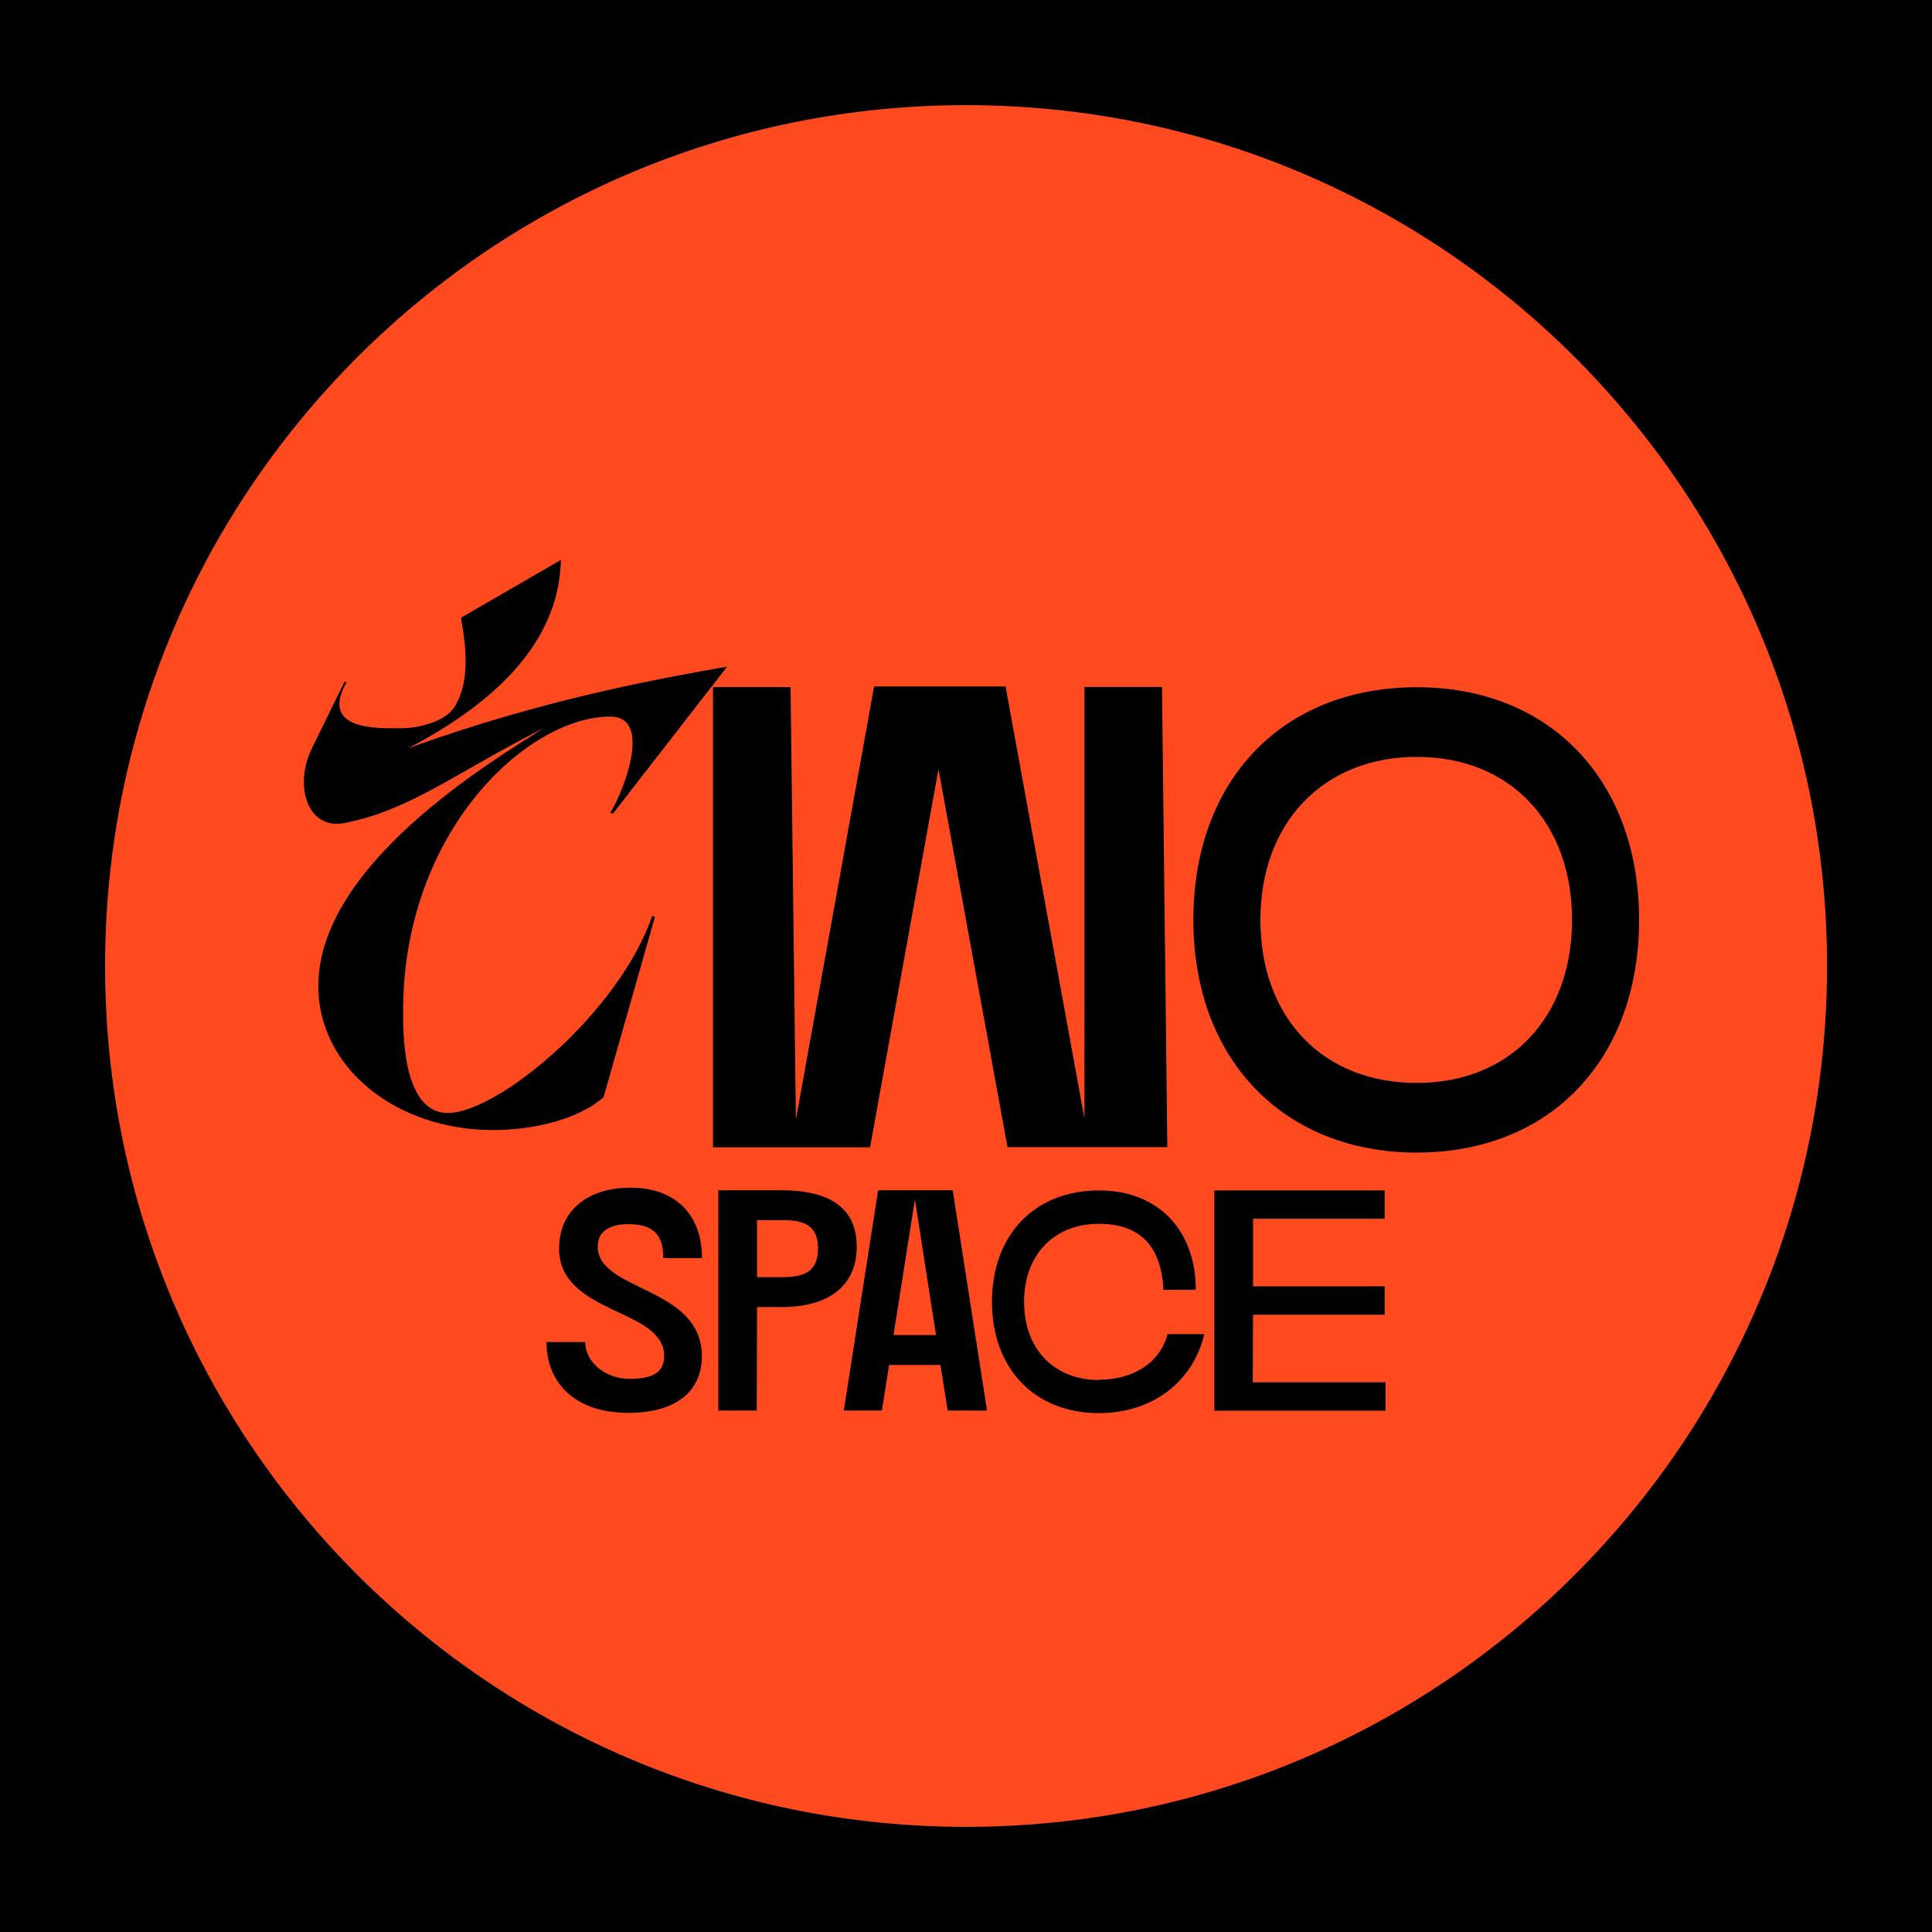
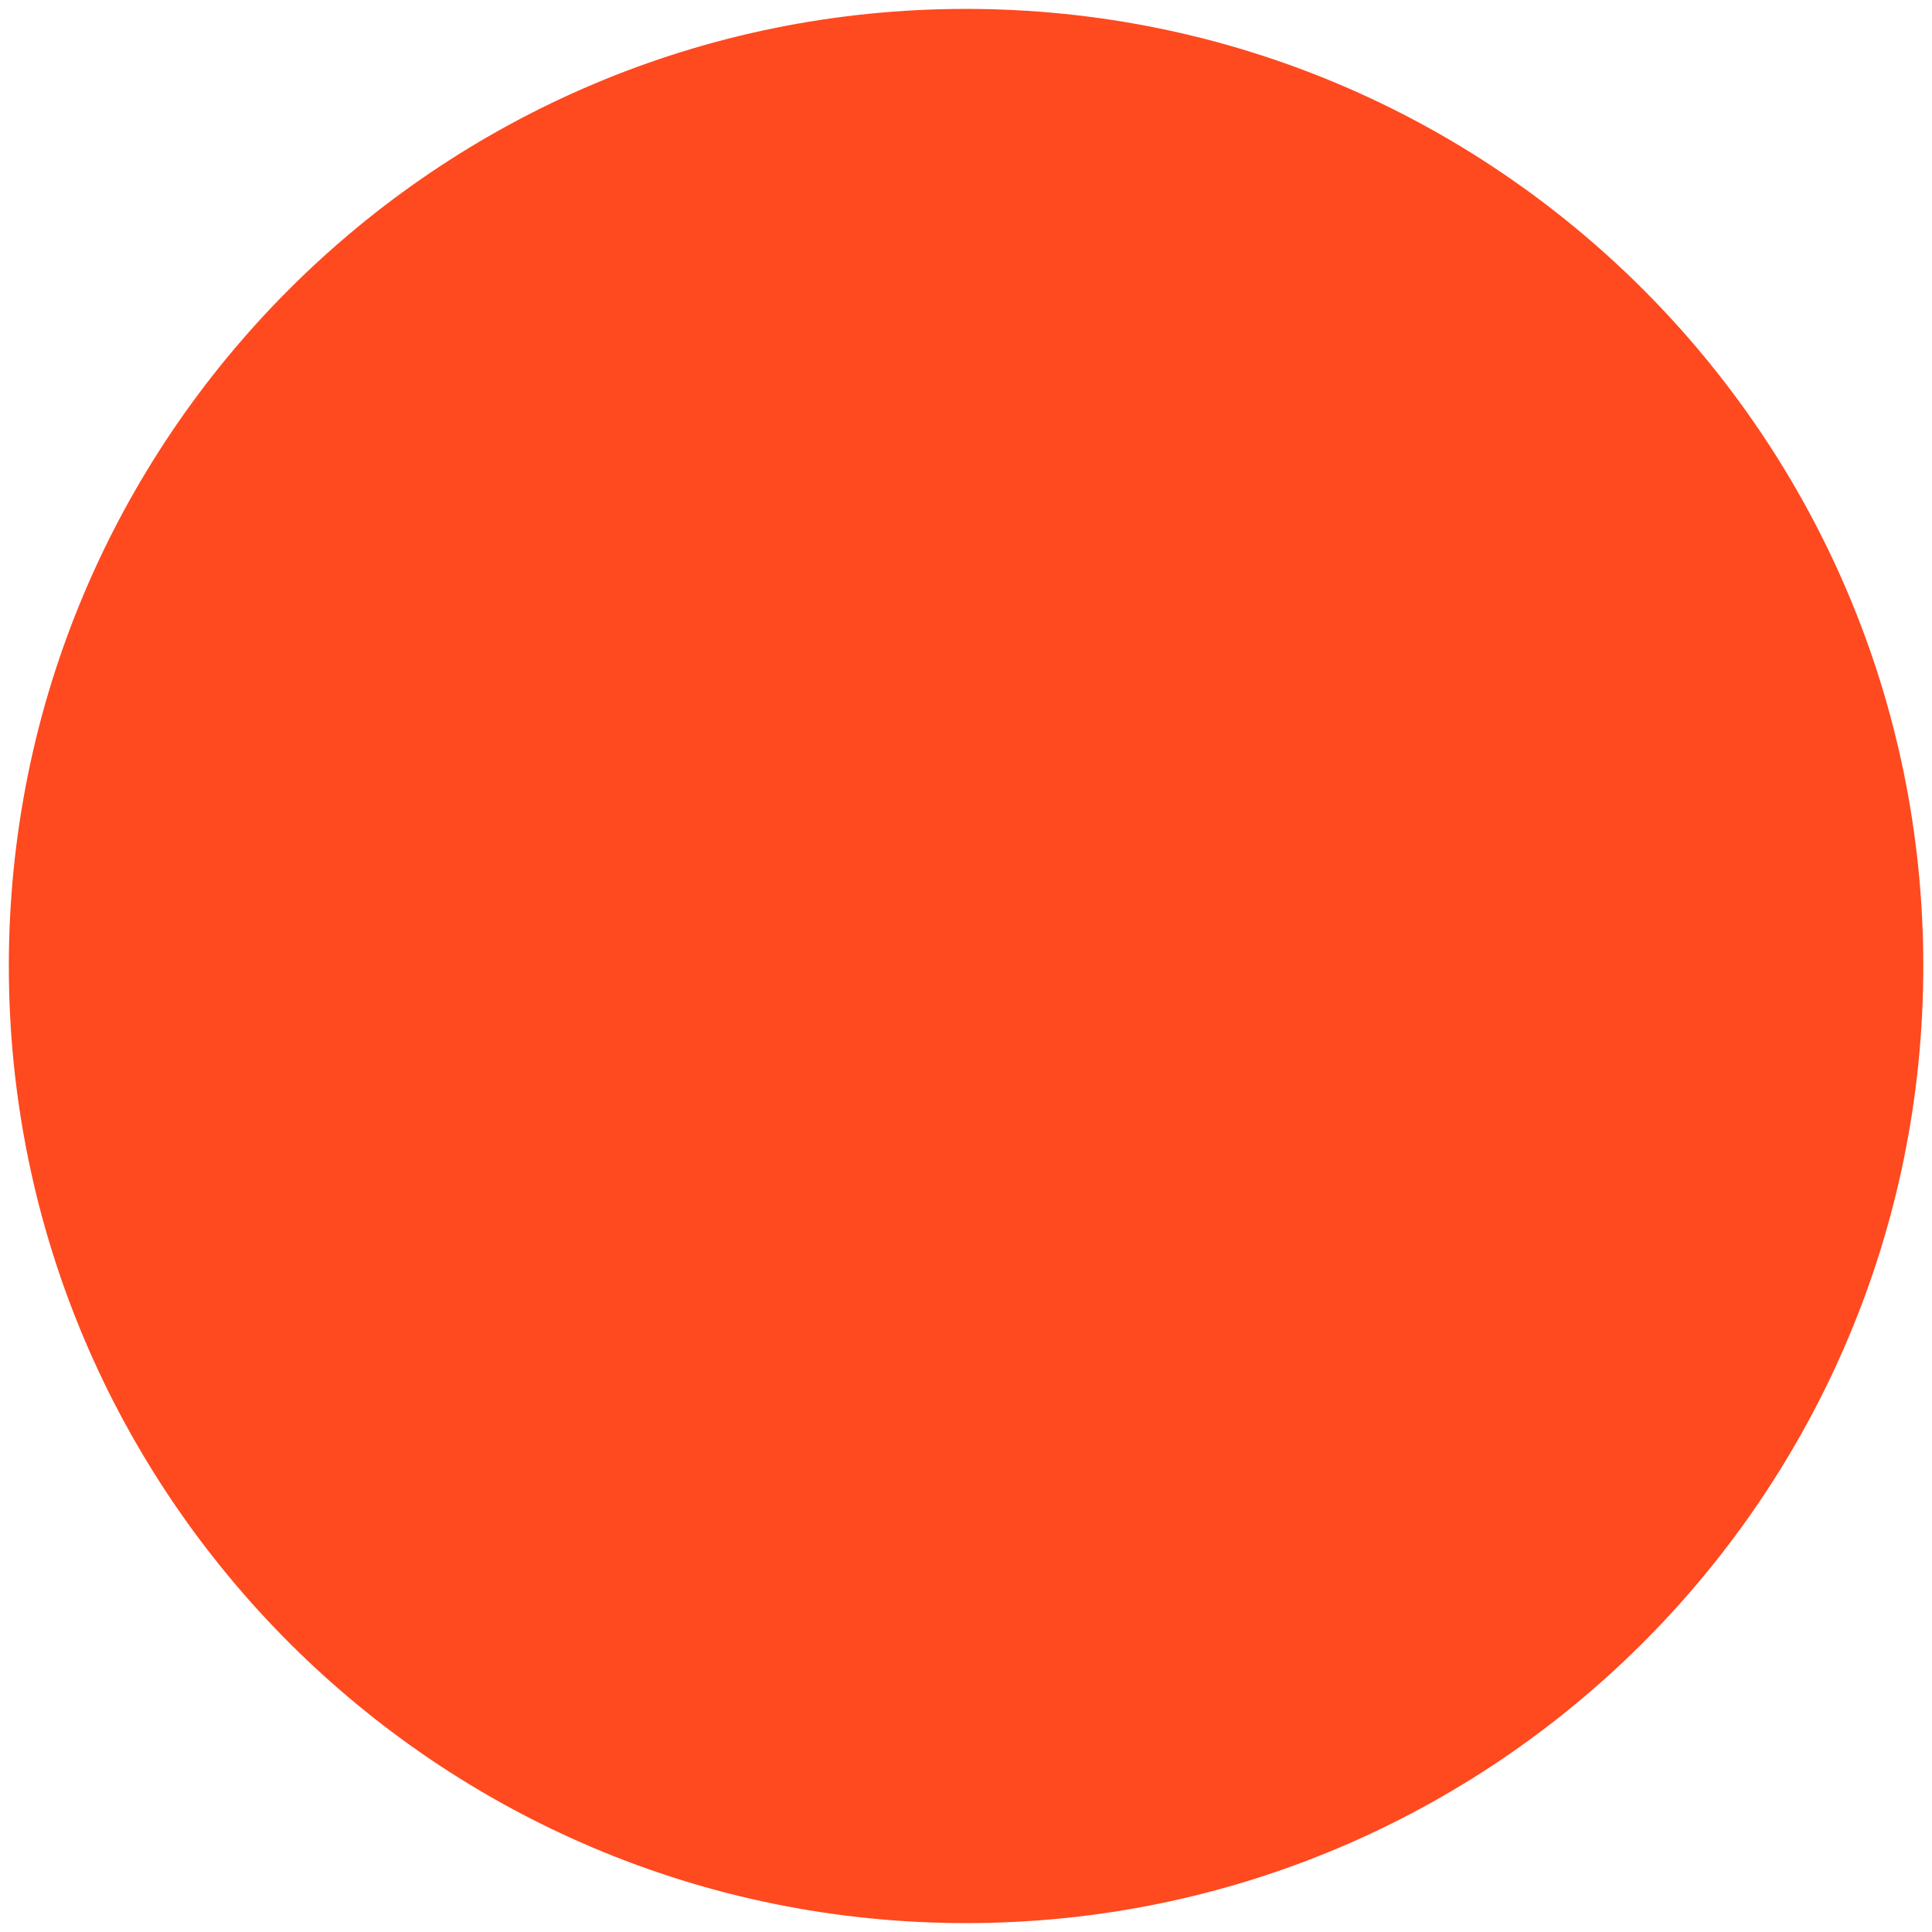
- <svg xmlns="http://www.w3.org/2000/svg" width="179" height="179" viewBox="0 0 179 179" fill="none">
-   <path d="M179 0H0V179H179V0Z" fill="black" />
-   <path d="M89.505 169.258C133.561 169.258 169.275 133.549 169.275 89.5C169.275 45.451 133.561 9.742 89.505 9.742C45.45 9.742 9.736 45.451 9.736 89.5C9.736 133.549 45.45 169.258 89.505 169.258Z" fill="#FF491F" />
-   <g transform="translate(28, 51)">
-     <path d="M23.964 0.9C23.844 6.502 20.557 12.717 9.829 18.32C22.44 13.749 33.156 11.865 39.371 10.761L28.776 24.402L28.536 24.282C29.388 23.131 32.736 15.393 28.536 15.393C20.857 15.393 9.349 26.046 9.349 42.674C9.349 44.378 9.229 52.116 13.489 52.116C18.121 52.116 29.328 42.854 32.436 33.844L32.676 33.964L27.924 50.653C25.728 52.608 21.648 53.7 17.689 53.7C8.678 53.7 1.49 47.917 1.49 40.359C1.49 29.093 17.629 19.472 22.44 16.424C14.161 20.623 10.069 24.043 3.926 25.254C0.458 25.926 -0.766 21.787 0.878 18.368L3.926 12.153L4.106 12.213C1.55 16.724 7.094 16.472 9.098 16.472C11.101 16.472 13.117 15.74 13.909 14.769C15.553 12.573 15.253 9.166 14.701 6.239L23.964 0.876V0.9Z" fill="black" />
-   </g>
-   <path d="M86.949 71.276L80.614 106.296H66.059V63.658H73.246L73.739 103.729L80.986 63.598H93.165L100.472 103.609V63.646H107.66L108.152 106.284H93.345L86.949 71.264V71.276Z" fill="black" />
-   <path d="M131.274 63.67C143.645 63.67 151.864 72.32 151.864 85.229C151.864 98.138 143.645 106.788 131.274 106.788C118.903 106.788 110.563 98.138 110.563 85.229C110.563 72.32 118.783 63.67 131.274 63.67ZM131.274 100.334C139.925 100.334 145.649 94.239 145.649 85.229C145.649 76.219 139.925 70.124 131.274 70.124C122.623 70.124 116.779 76.219 116.779 85.229C116.779 94.239 122.503 100.334 131.274 100.334Z" fill="black" />
-   <path d="M51.804 115.642C51.804 111.995 54.66 110.039 58.392 110.039C62.759 110.039 65.039 112.691 65.039 116.566H61.452C61.452 114.874 60.924 113.447 58.356 113.423C56.868 113.387 55.38 113.855 55.38 115.486C55.38 119.685 65.027 119.157 65.027 125.66C65.027 128.923 62.603 130.903 58.236 130.903C52.932 130.903 50.628 127.807 50.628 124.34H54.216C54.24 126.176 56.028 127.747 58.332 127.747C60.108 127.747 61.536 127.364 61.536 125.648C61.536 121.161 51.792 121.833 51.792 115.642H51.804Z" fill="black" />
-   <path d="M70.103 130.687H66.551V110.279H72.443C76.055 110.279 79.378 111.383 79.378 115.498C79.378 119.265 76.606 121.101 72.443 121.101H70.139L70.115 130.699L70.103 130.687ZM72.443 118.33C74.399 118.33 75.79 117.898 75.79 115.678C75.79 113.459 74.387 113.027 72.443 113.051H70.139V118.33H72.443Z" fill="black" />
-   <path d="M87.129 126.464H82.378L81.706 130.687H78.178L81.358 110.279H88.269L91.449 130.687H87.802L87.129 126.464ZM86.722 123.692L84.766 111.131L82.786 123.692H86.722Z" fill="black" />
-   <path d="M101.816 127.831C104.912 127.831 107.444 126.344 108.176 123.608H111.583C110.504 128.095 106.712 130.927 101.816 130.927C95.841 130.927 91.905 126.788 91.905 120.609C91.905 114.43 95.841 110.291 101.816 110.291C107.384 110.291 110.792 114.059 110.792 119.505H107.792C107.588 115.39 105.572 113.387 101.816 113.387C97.617 113.387 94.881 116.302 94.881 120.621C94.881 124.94 97.617 127.855 101.816 127.855V127.831Z" fill="black" />
-   <path d="M116.071 128.071H128.37V130.699H112.508V110.291H128.286V112.919H116.095V119.181H128.286V121.809H116.095L116.071 128.071Z" fill="black" />
+ <svg xmlns="http://www.w3.org/2000/svg" width="161" height="161" viewBox="0 0 161 161" fill="none">
+   <path d="M80.505 160.258C124.561 160.258 160.275 124.549 160.275 80.5C160.275 36.451 124.561 0.742 80.505 0.742C36.45 0.742 0.736 36.451 0.736 80.5C0.736 124.549 36.45 160.258 80.505 160.258Z" fill="#FF491F" />
</svg>
